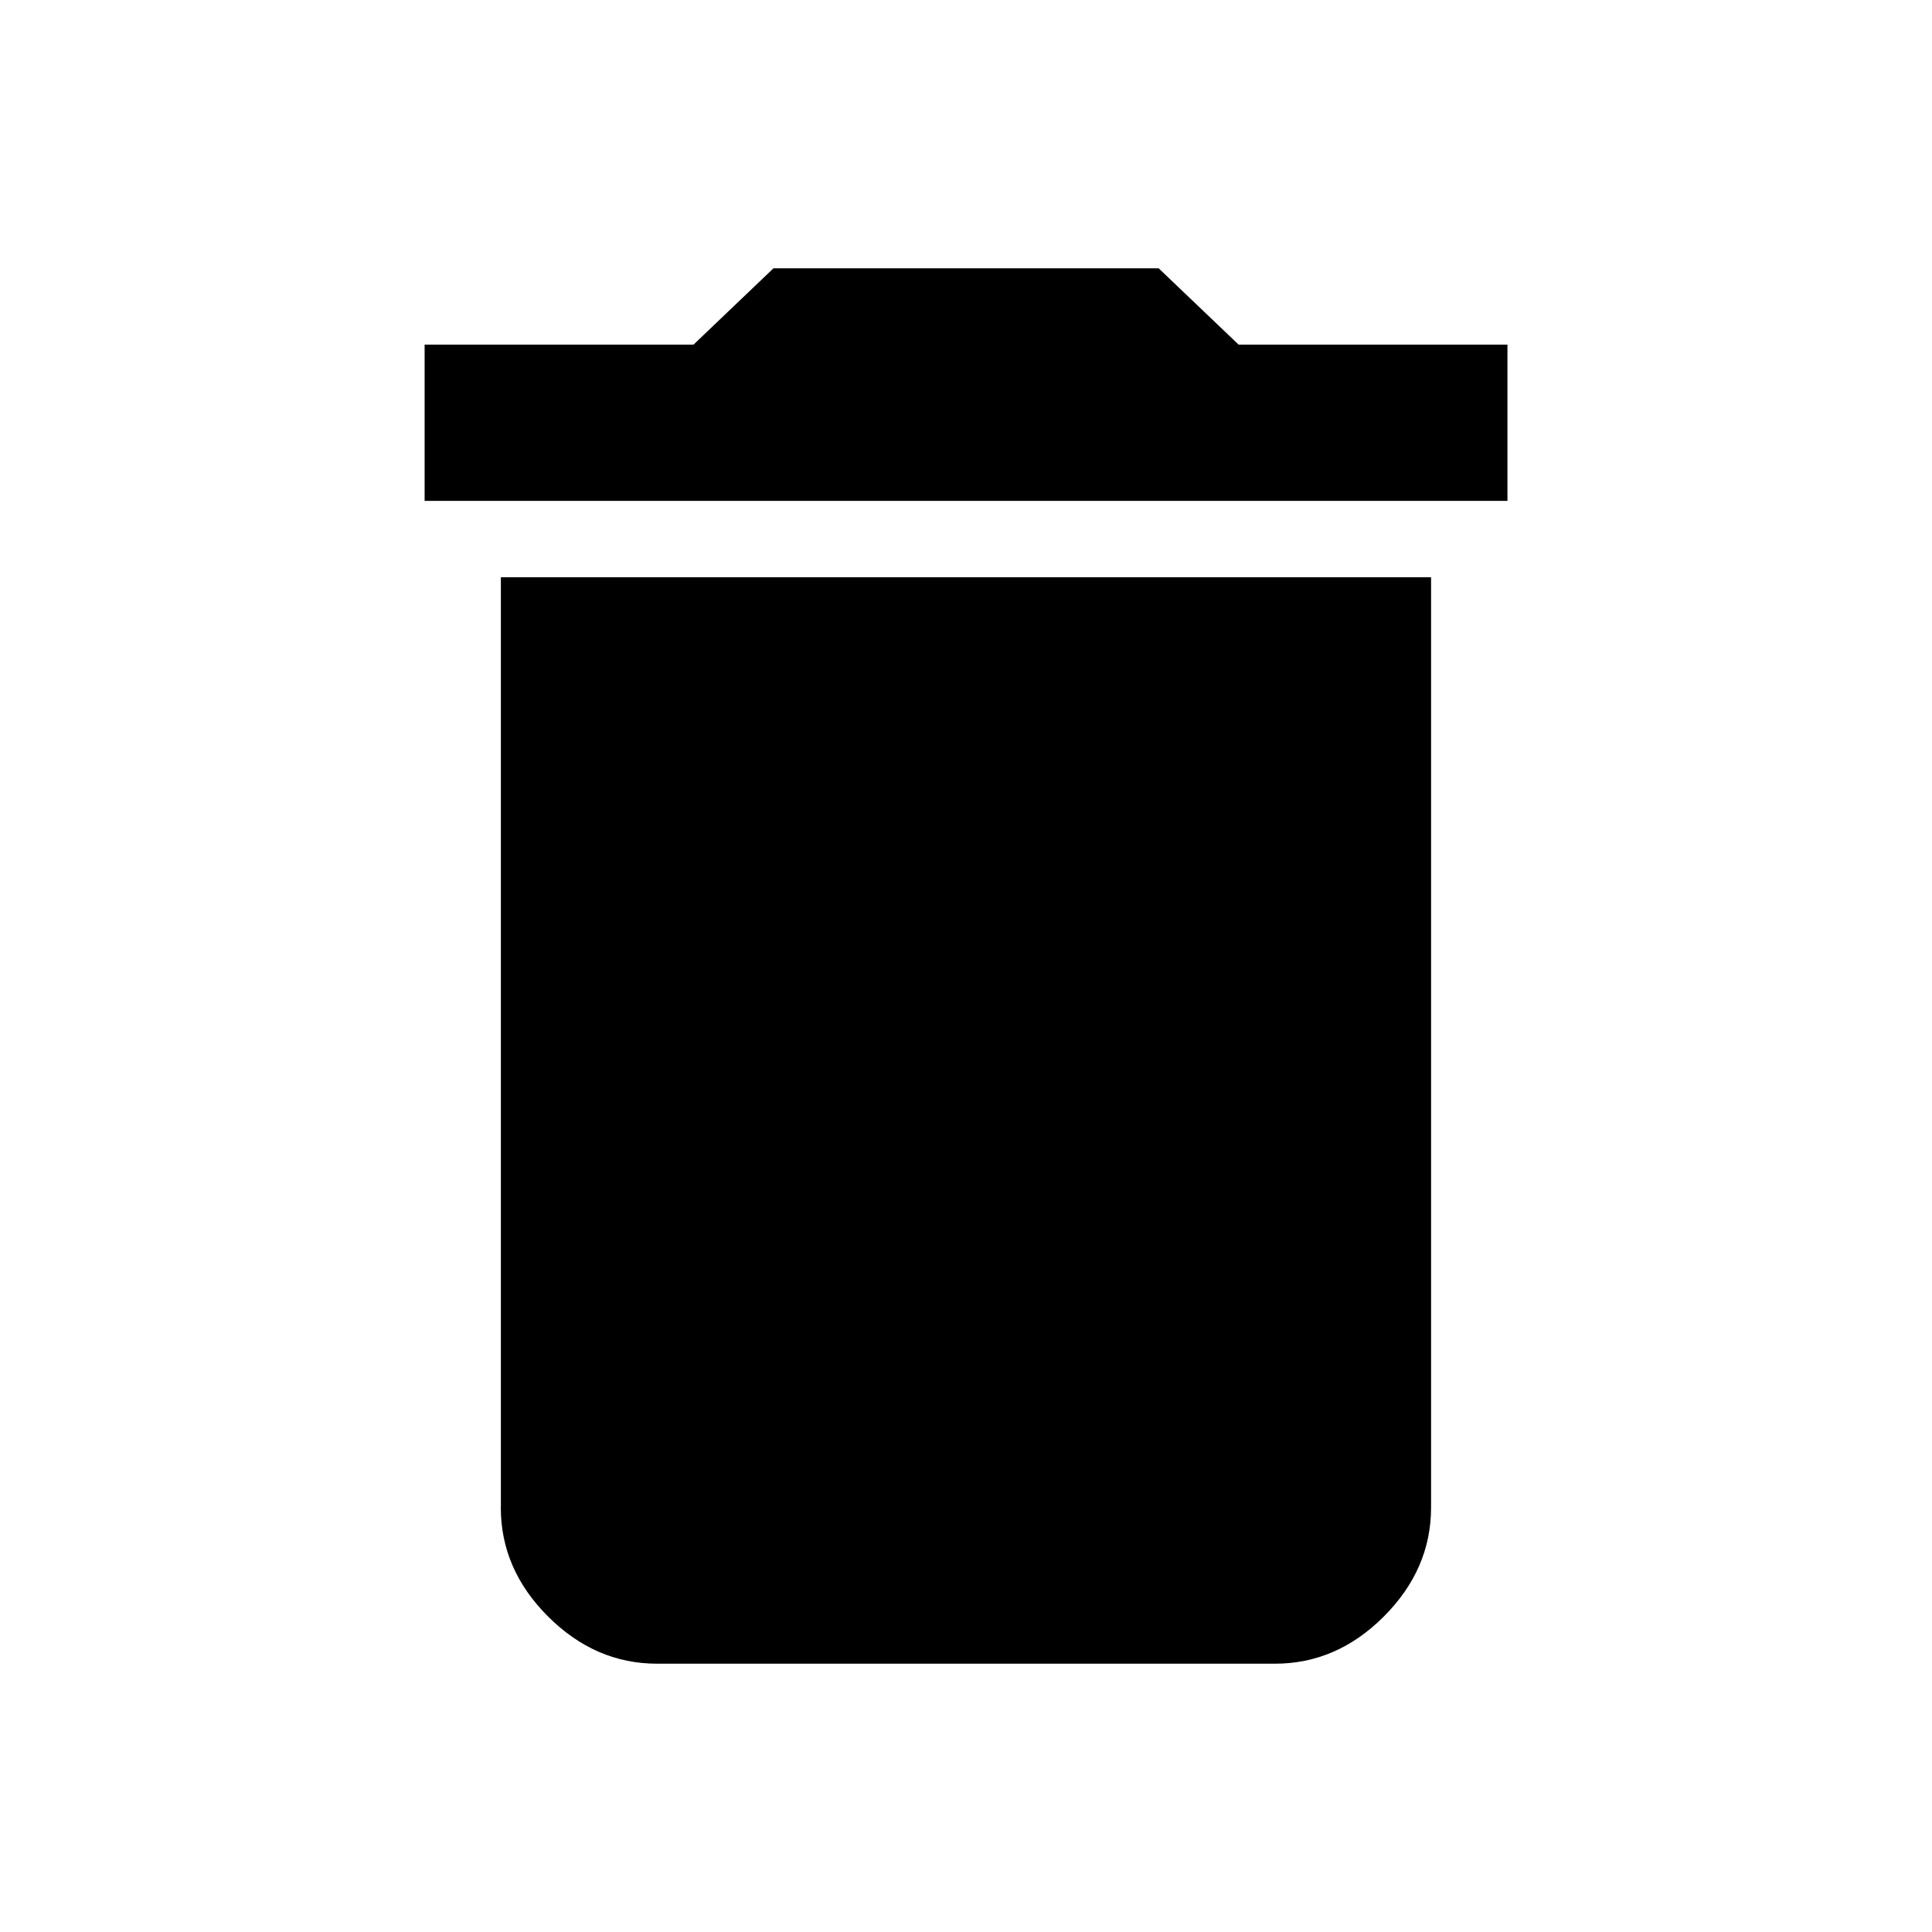
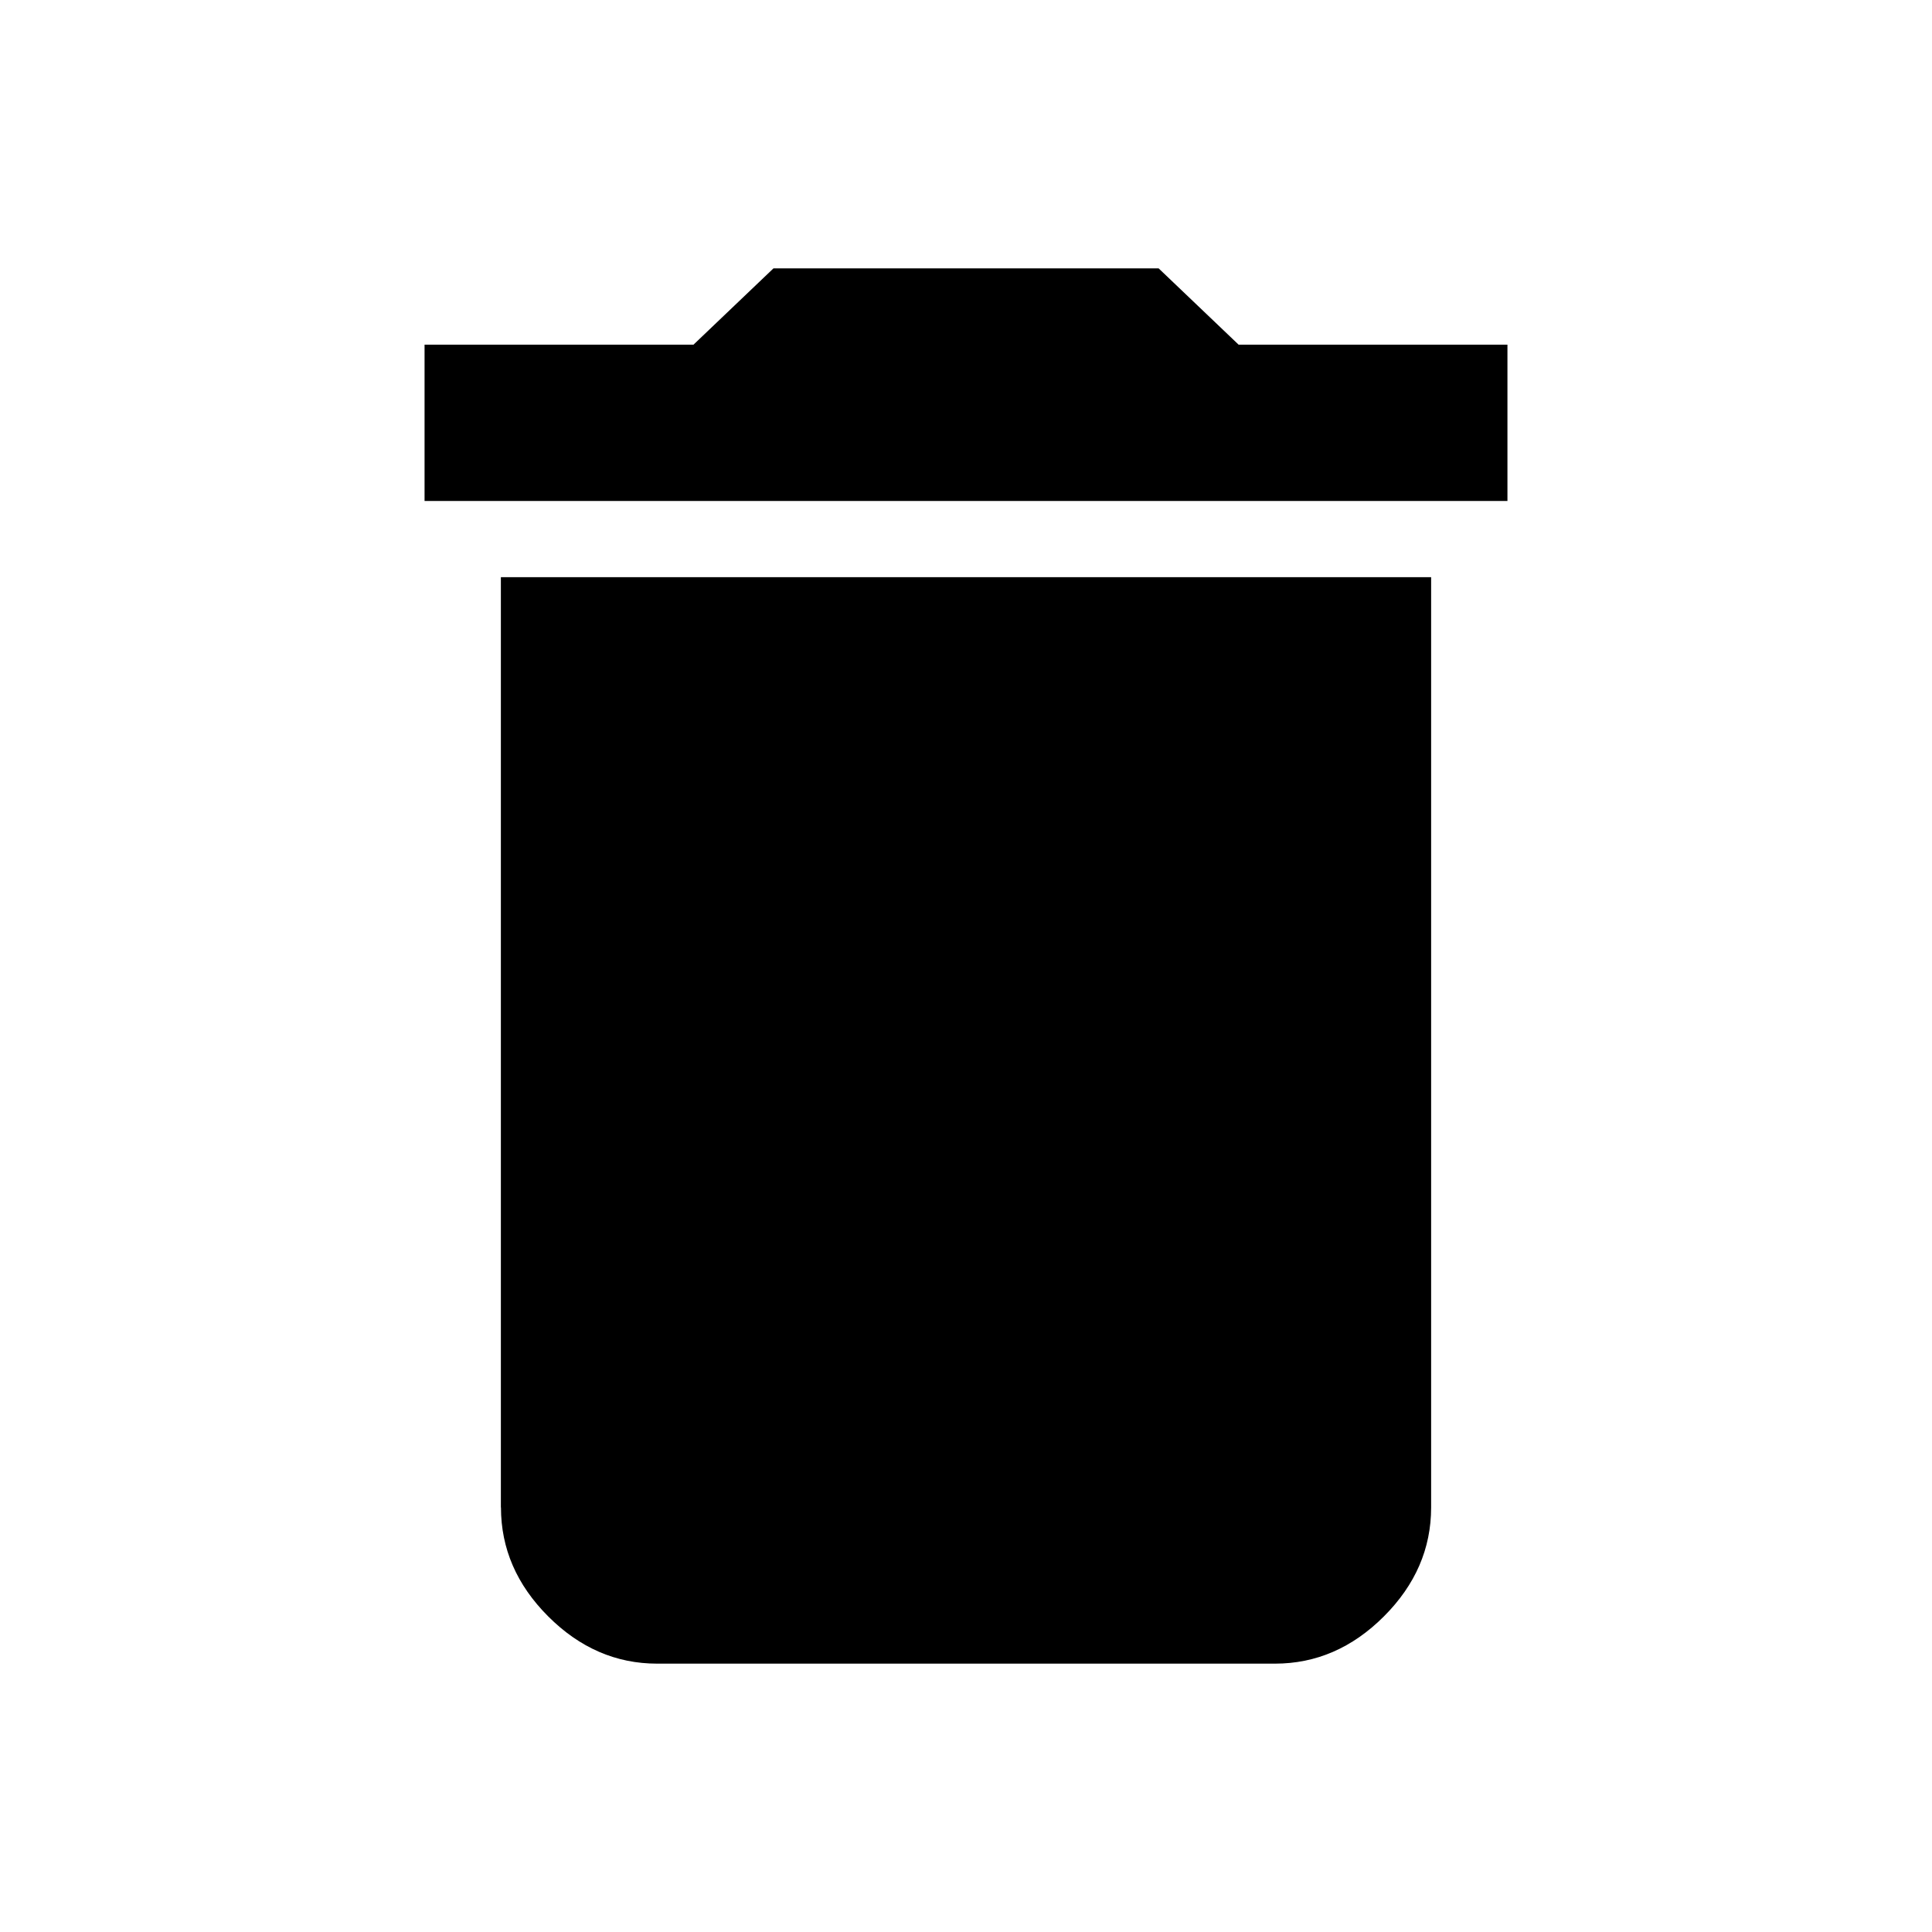
- <svg xmlns="http://www.w3.org/2000/svg" version="1.1" width="32" height="32" viewBox="0 0 32 32">
-   <path d="M24.968 5.708v2.588h-17.935v-2.588h4.454l1.324-1.264h6.38l1.324 1.264h4.454zM8.296 24.968v-15.407h15.407v15.407q0 1.023-0.782 1.806t-1.806 0.782h-10.232q-1.023 0-1.806-0.782t-0.782-1.806z" />
+ <svg xmlns="http://www.w3.org/2000/svg" version="1.1" width="20" height="20" viewBox="0 0 20 20">
+   <path d="M15.605 3.568v1.618h-11.21v-1.618h2.784l0.828-0.79h3.987l0.828 0.79h2.784zM5.185 15.605v-9.63h9.63v9.63q0 0.639-0.489 1.128t-1.128 0.489h-6.395q-0.639 0-1.128-0.489t-0.489-1.128z" />
</svg>
